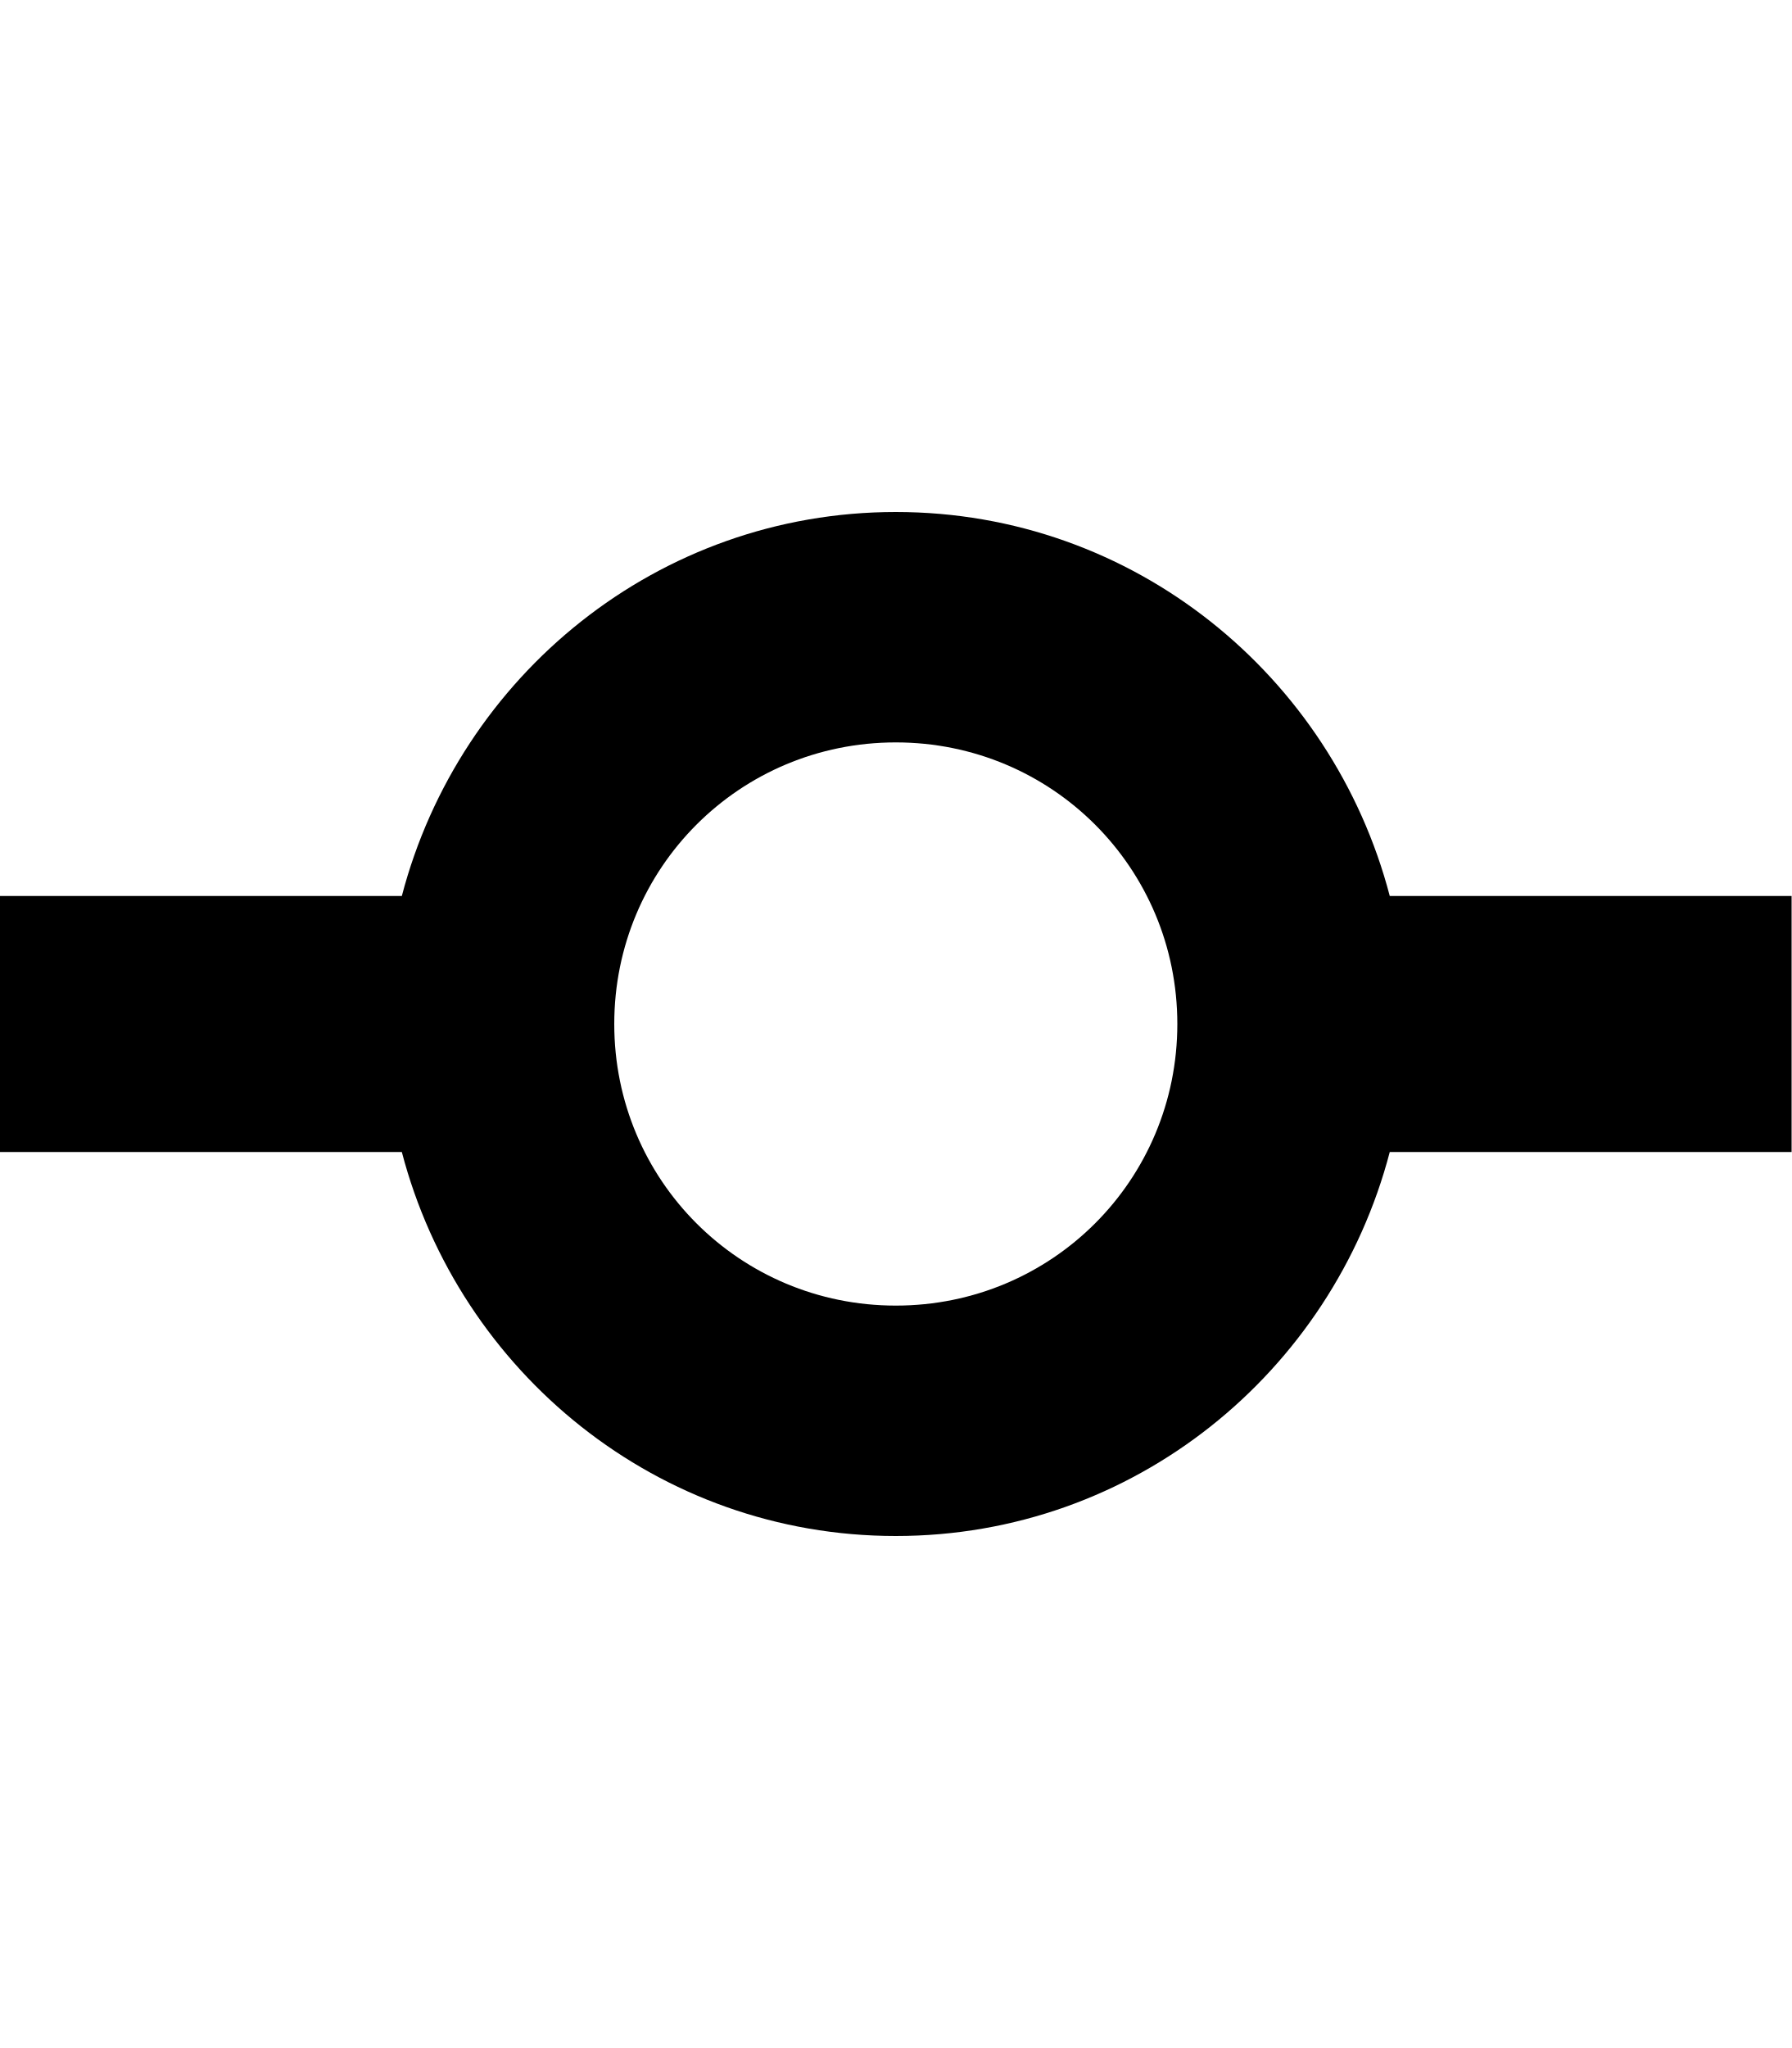
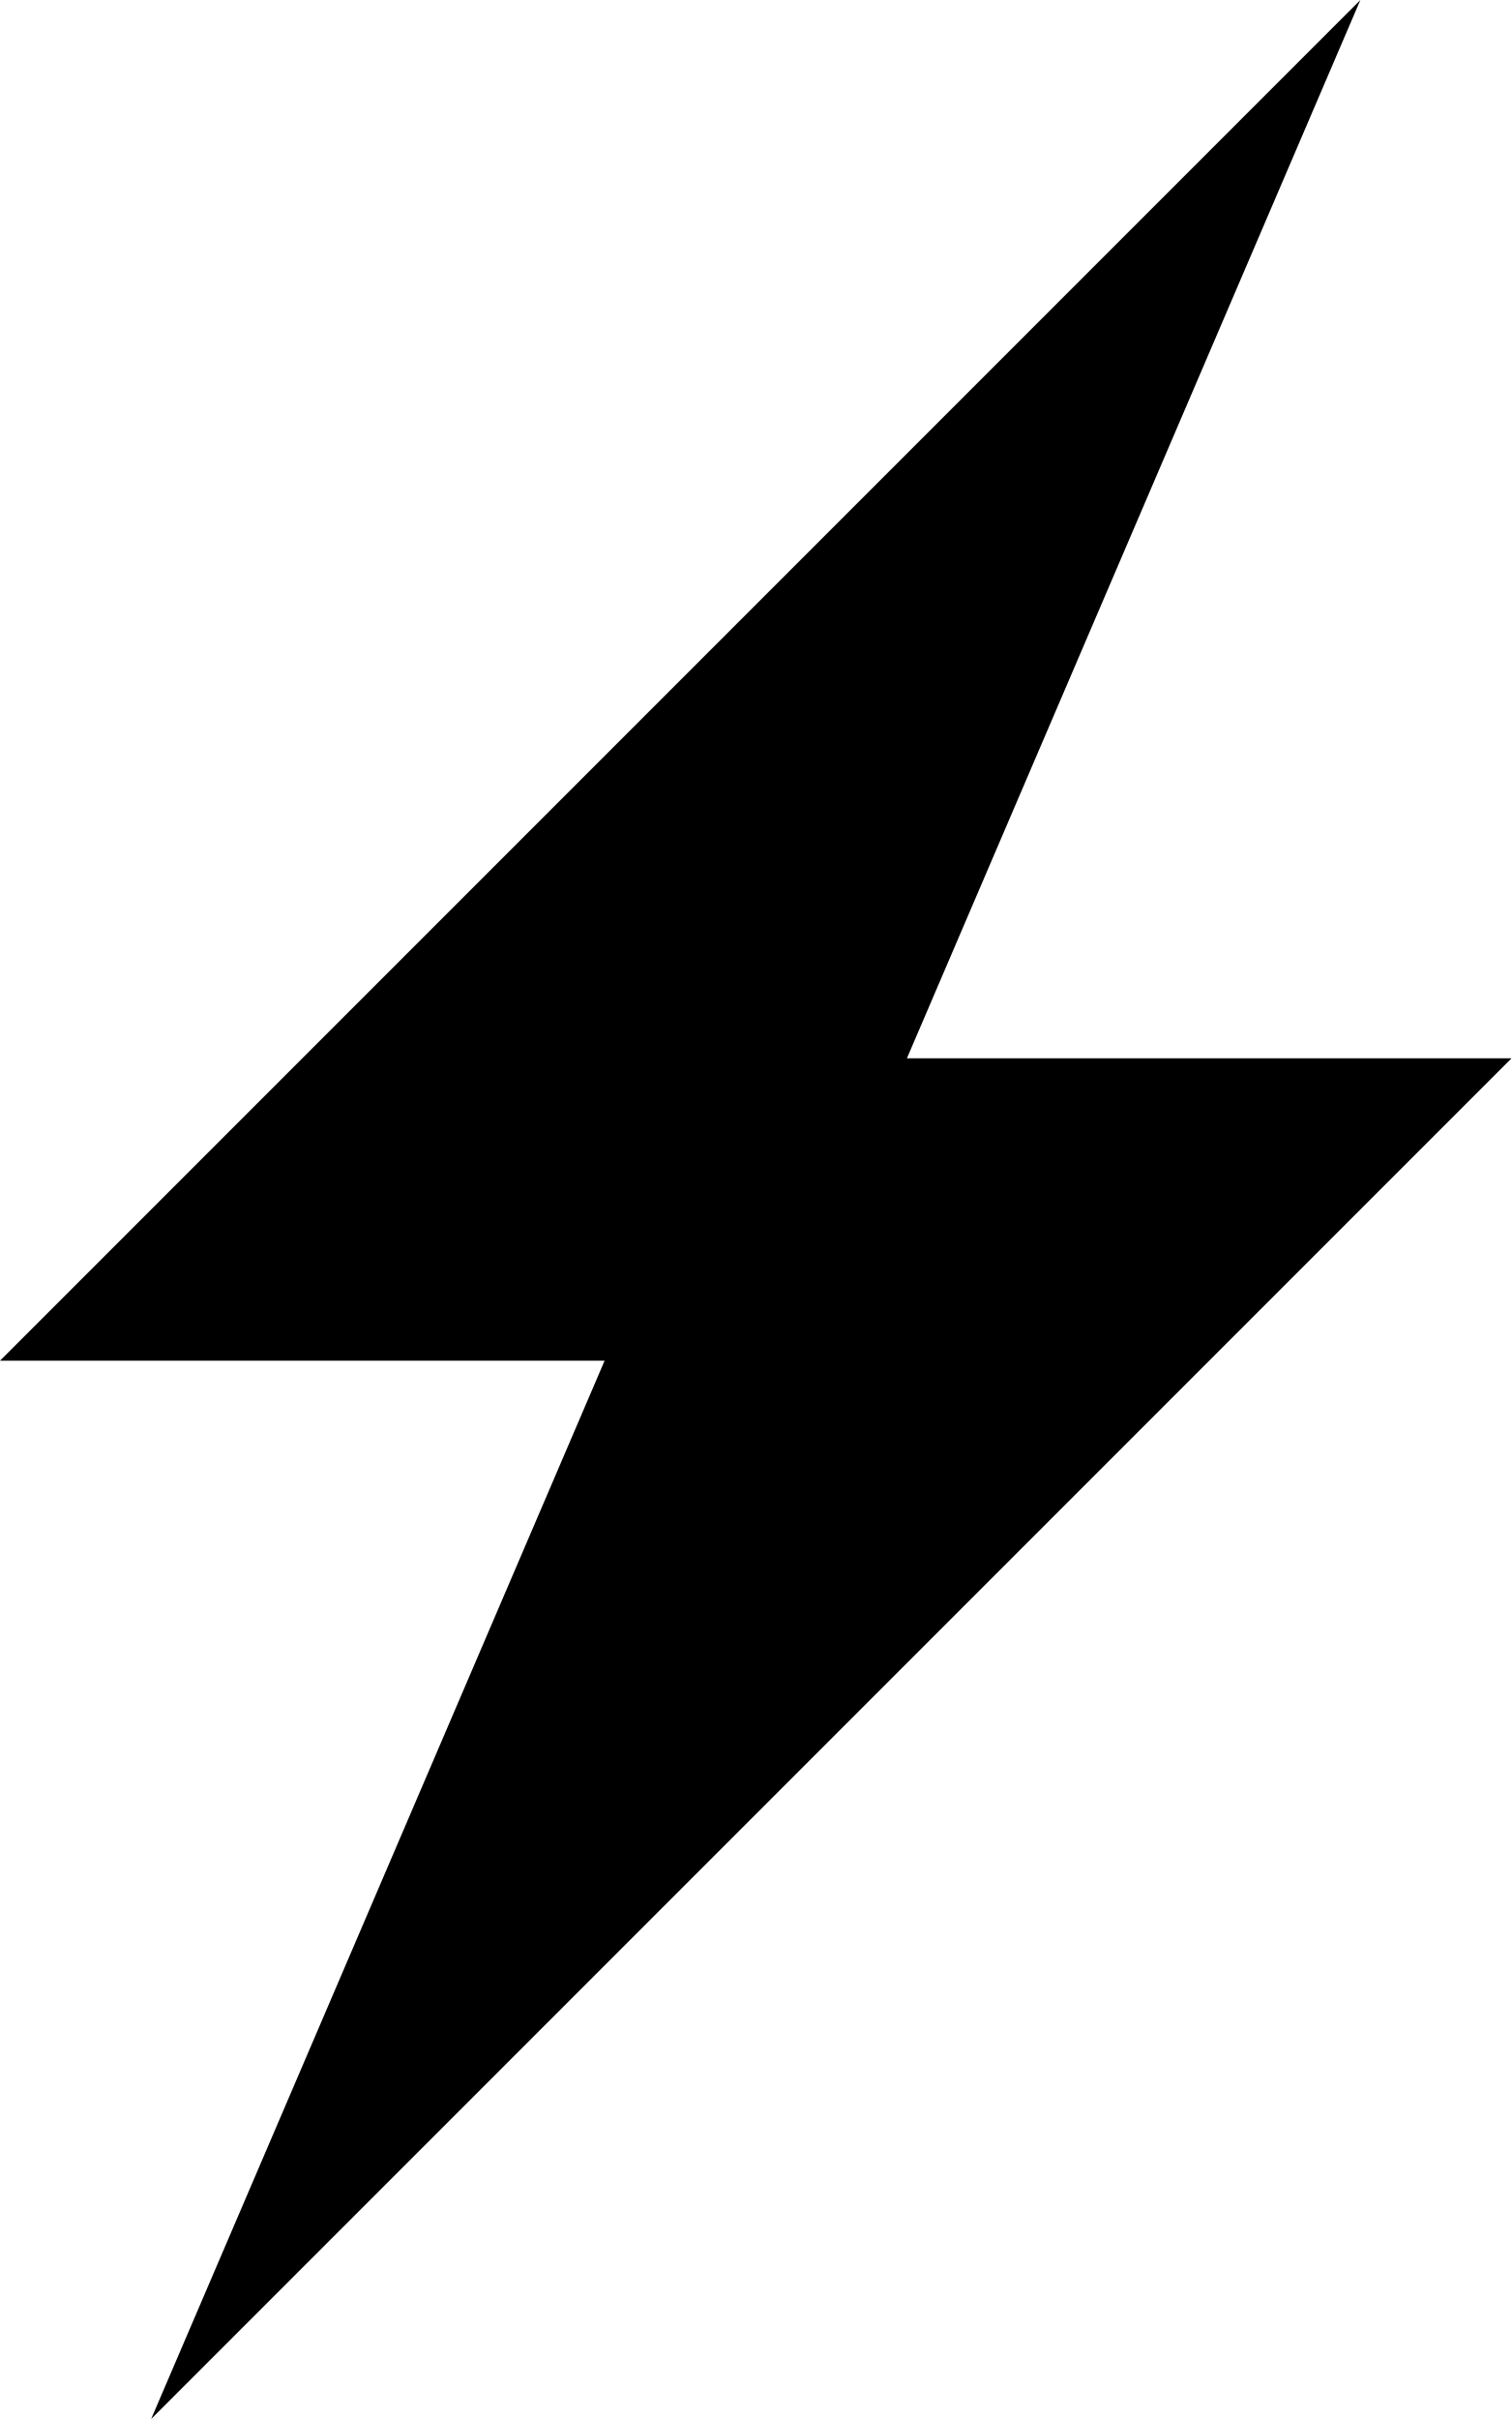
- <svg xmlns="http://www.w3.org/2000/svg" width="14px" height="16px" viewBox="0 0 14 16" version="1.1">
+ <svg xmlns="http://www.w3.org/2000/svg" width="10px" height="16px" viewBox="0 0 10 16" version="1.1">
  <defs />
  <g id="Octicons" stroke="none" stroke-width="1" fill="none" fill-rule="evenodd">
-     <g id="git-commit" fill="#000000">
-       <path d="M10.86,7 C10.41,5.28 8.86,4 7,4 C5.14,4 3.59,5.28 3.14,7 L0,7 L0,9 L3.14,9 C3.59,10.72 5.14,12 7,12 C8.86,12 10.41,10.72 10.86,9 L14,9 L14,7 L10.86,7 L10.86,7 Z M7,10.2 C5.78,10.2 4.8,9.22 4.8,8 C4.8,6.78 5.78,5.8 7,5.8 C8.22,5.8 9.2,6.78 9.2,8 C9.2,9.22 8.22,10.2 7,10.2 L7,10.2 Z" id="Shape" />
+     <g id="zap" fill="#000000">
+       <polygon id="Shape" points="10 7 6 7 9 0 0 9 4 9 1 16" />
    </g>
  </g>
</svg>
